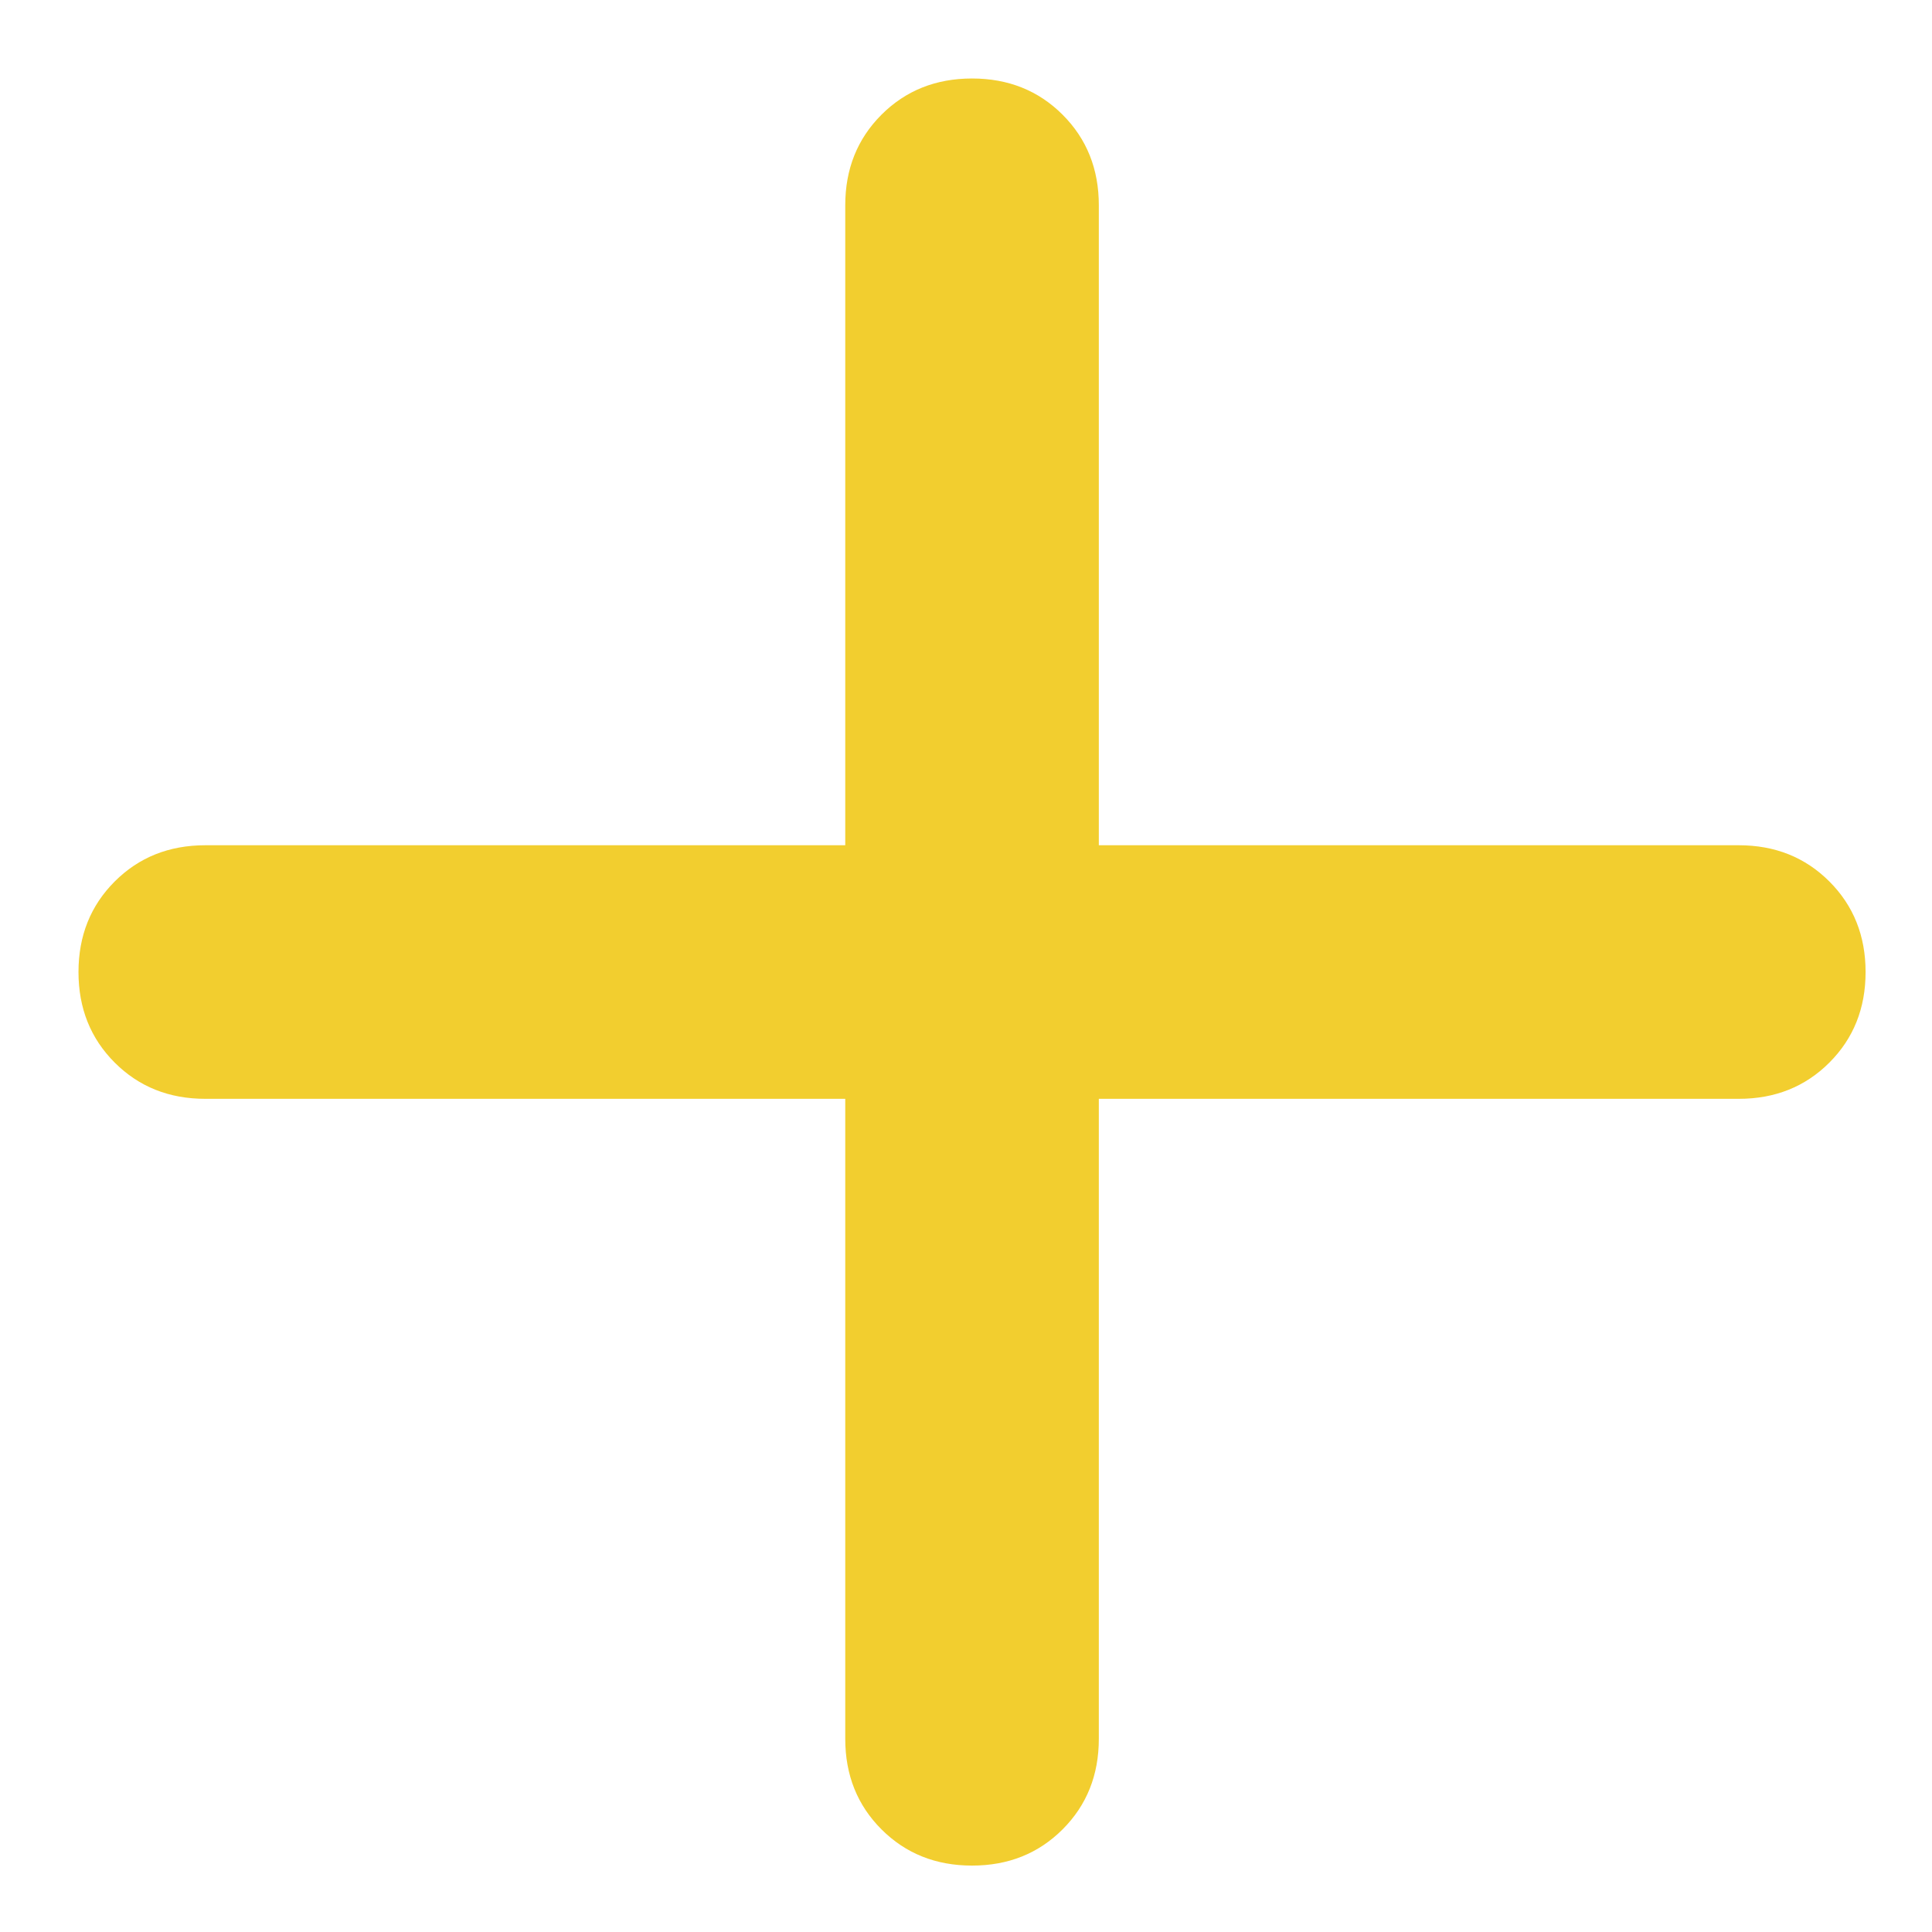
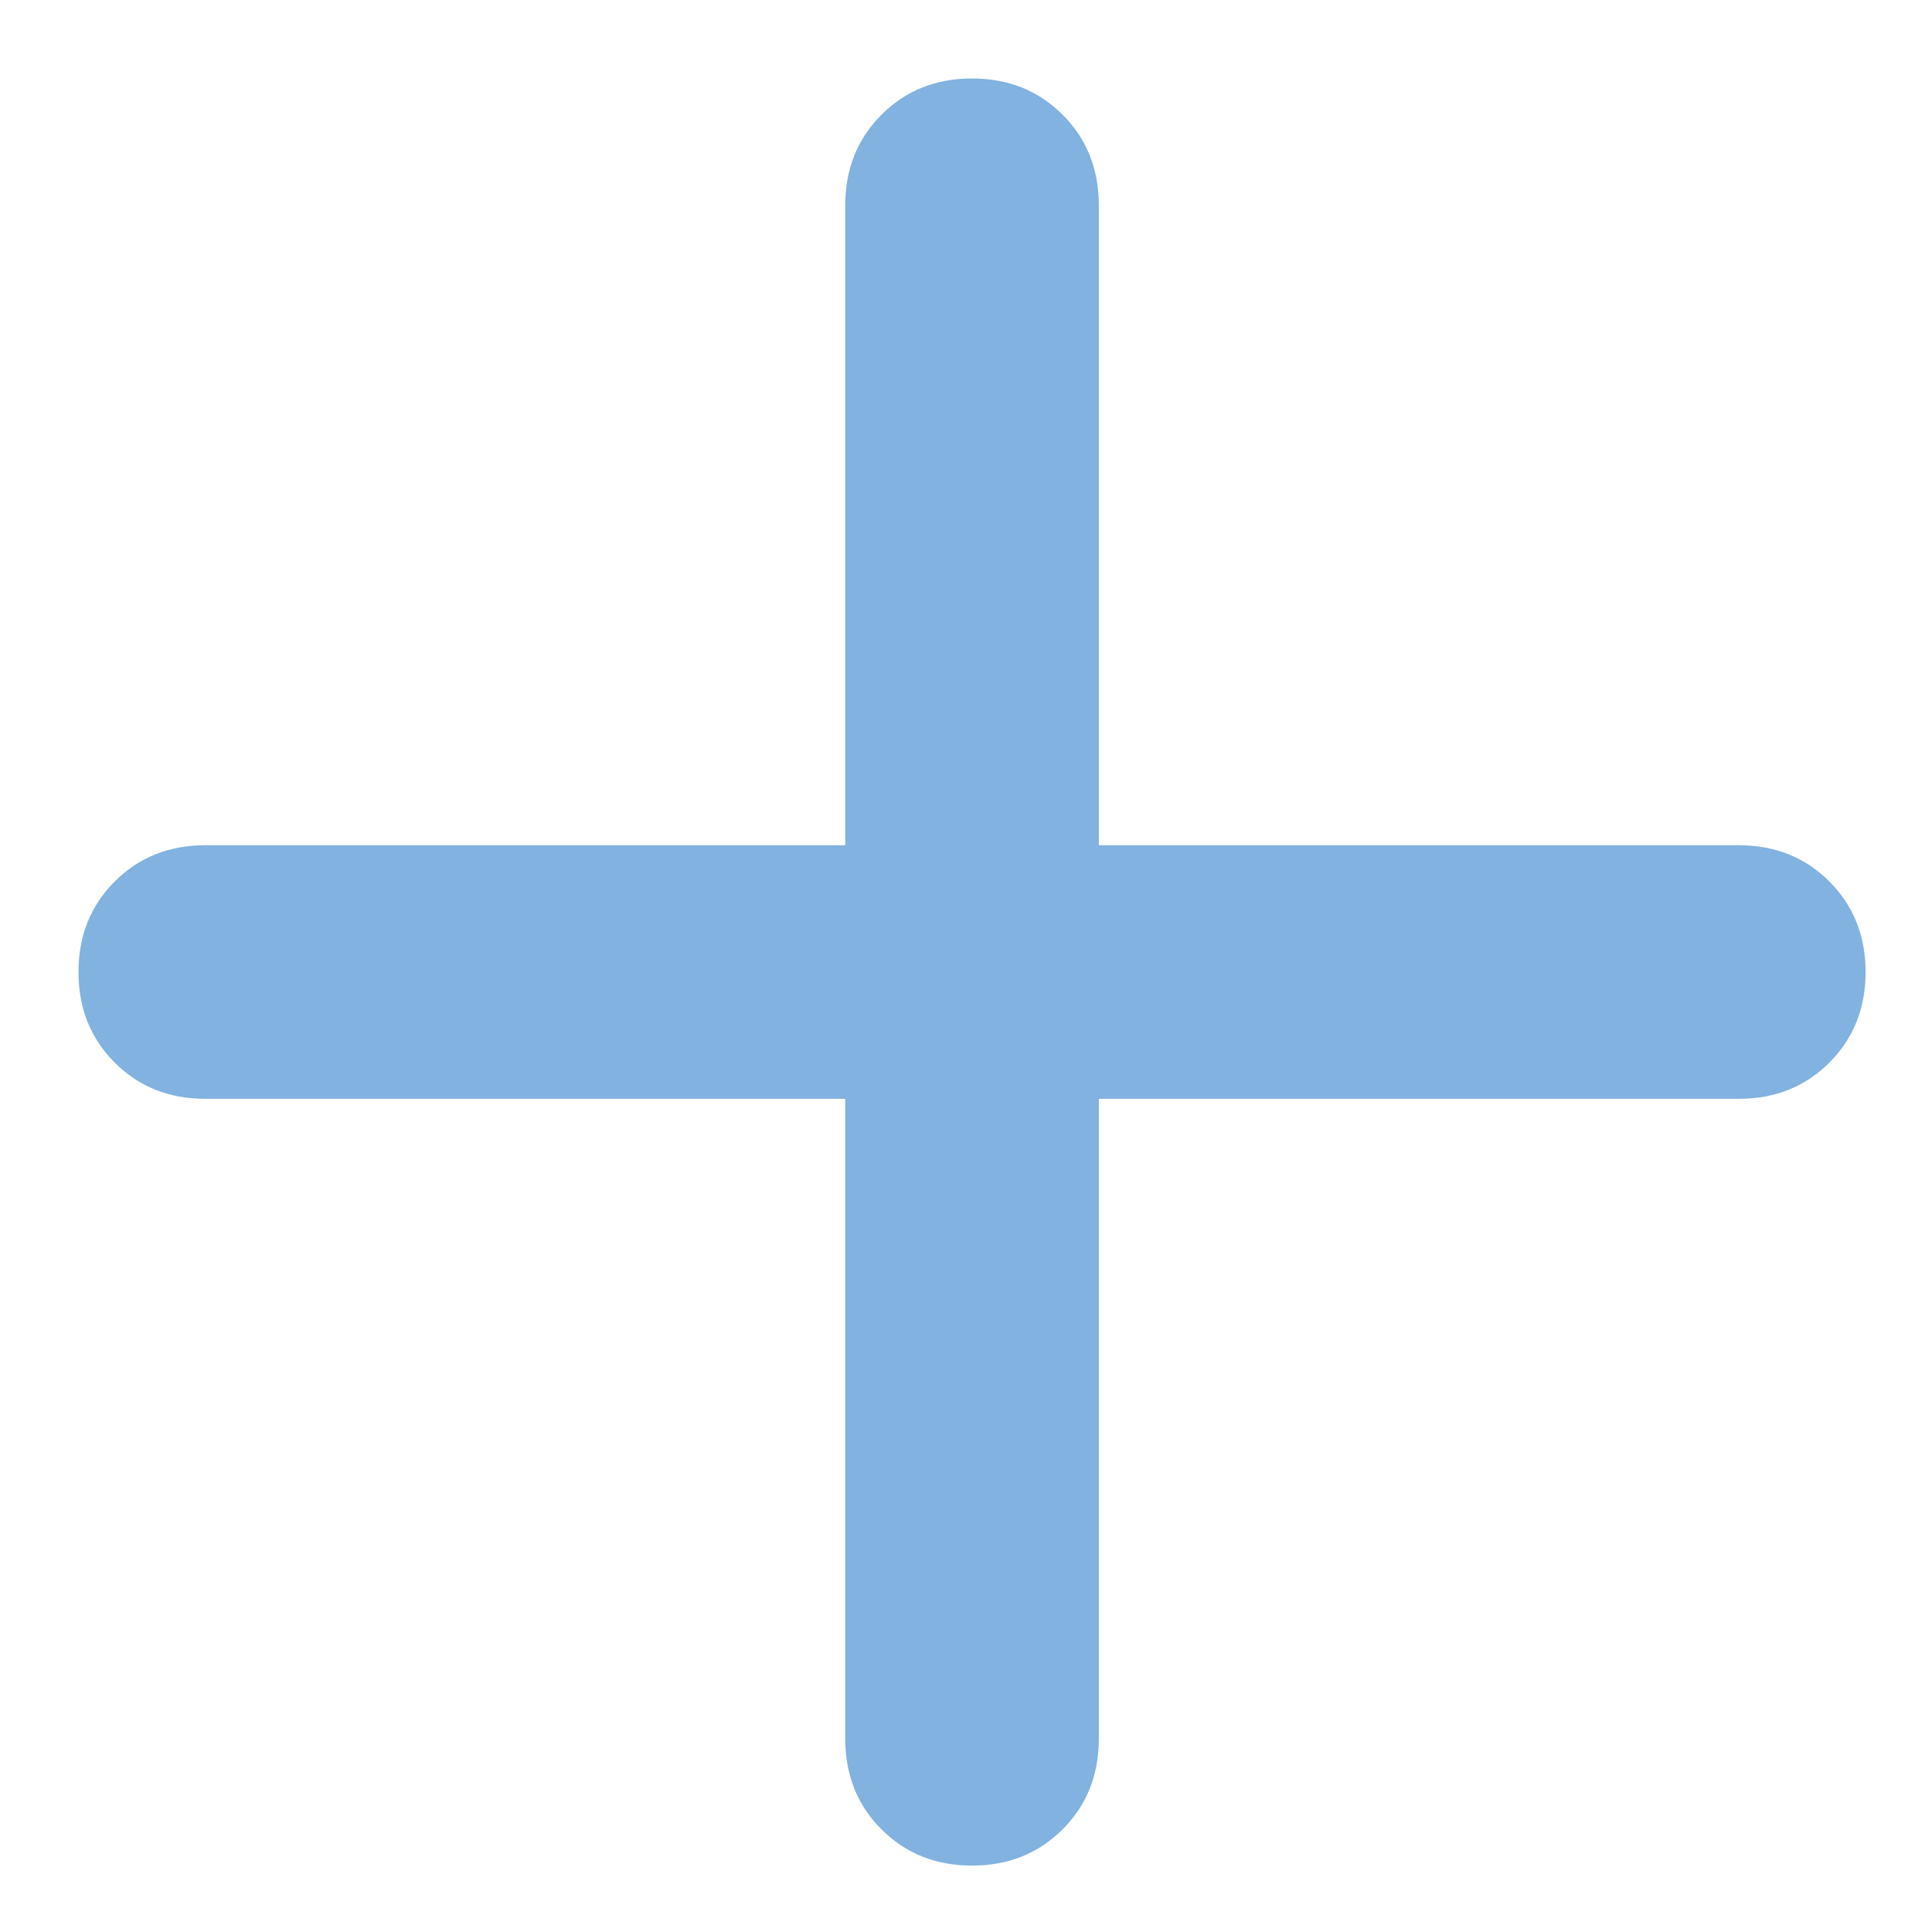
<svg xmlns="http://www.w3.org/2000/svg" version="1.1" id="Layer_1" x="0px" y="0px" viewBox="0 0 32 32" style="enable-background:new 0 0 32 32;" xml:space="preserve">
  <style type="text/css">
- 	.st0{fill:#F2CE2F;}
+ 	.st0{fill:#81B2E0;}
</style>
  <path class="st0" d="M18.2,13.9V3.4c0-0.6-0.2-1.1-0.6-1.5c-0.4-0.4-0.9-0.6-1.5-0.6c-0.6,0-1.1,0.2-1.5,0.6  c-0.4,0.4-0.6,0.9-0.6,1.5v10.6H3.4c-0.6,0-1.1,0.2-1.5,0.6c-0.4,0.4-0.6,0.9-0.6,1.5c0,0.6,0.2,1.1,0.6,1.5  c0.4,0.4,0.9,0.6,1.5,0.6h10.6v10.6c0,0.6,0.2,1.1,0.6,1.5c0.4,0.4,0.9,0.6,1.5,0.6c0.6,0,1.1-0.2,1.5-0.6c0.4-0.4,0.6-0.9,0.6-1.5  V18.2h10.6c0.6,0,1.1-0.2,1.5-0.6c0.4-0.4,0.6-0.9,0.6-1.5c0-0.6-0.2-1.1-0.6-1.5c-0.4-0.4-0.9-0.6-1.5-0.6H18.2z" />
</svg>
